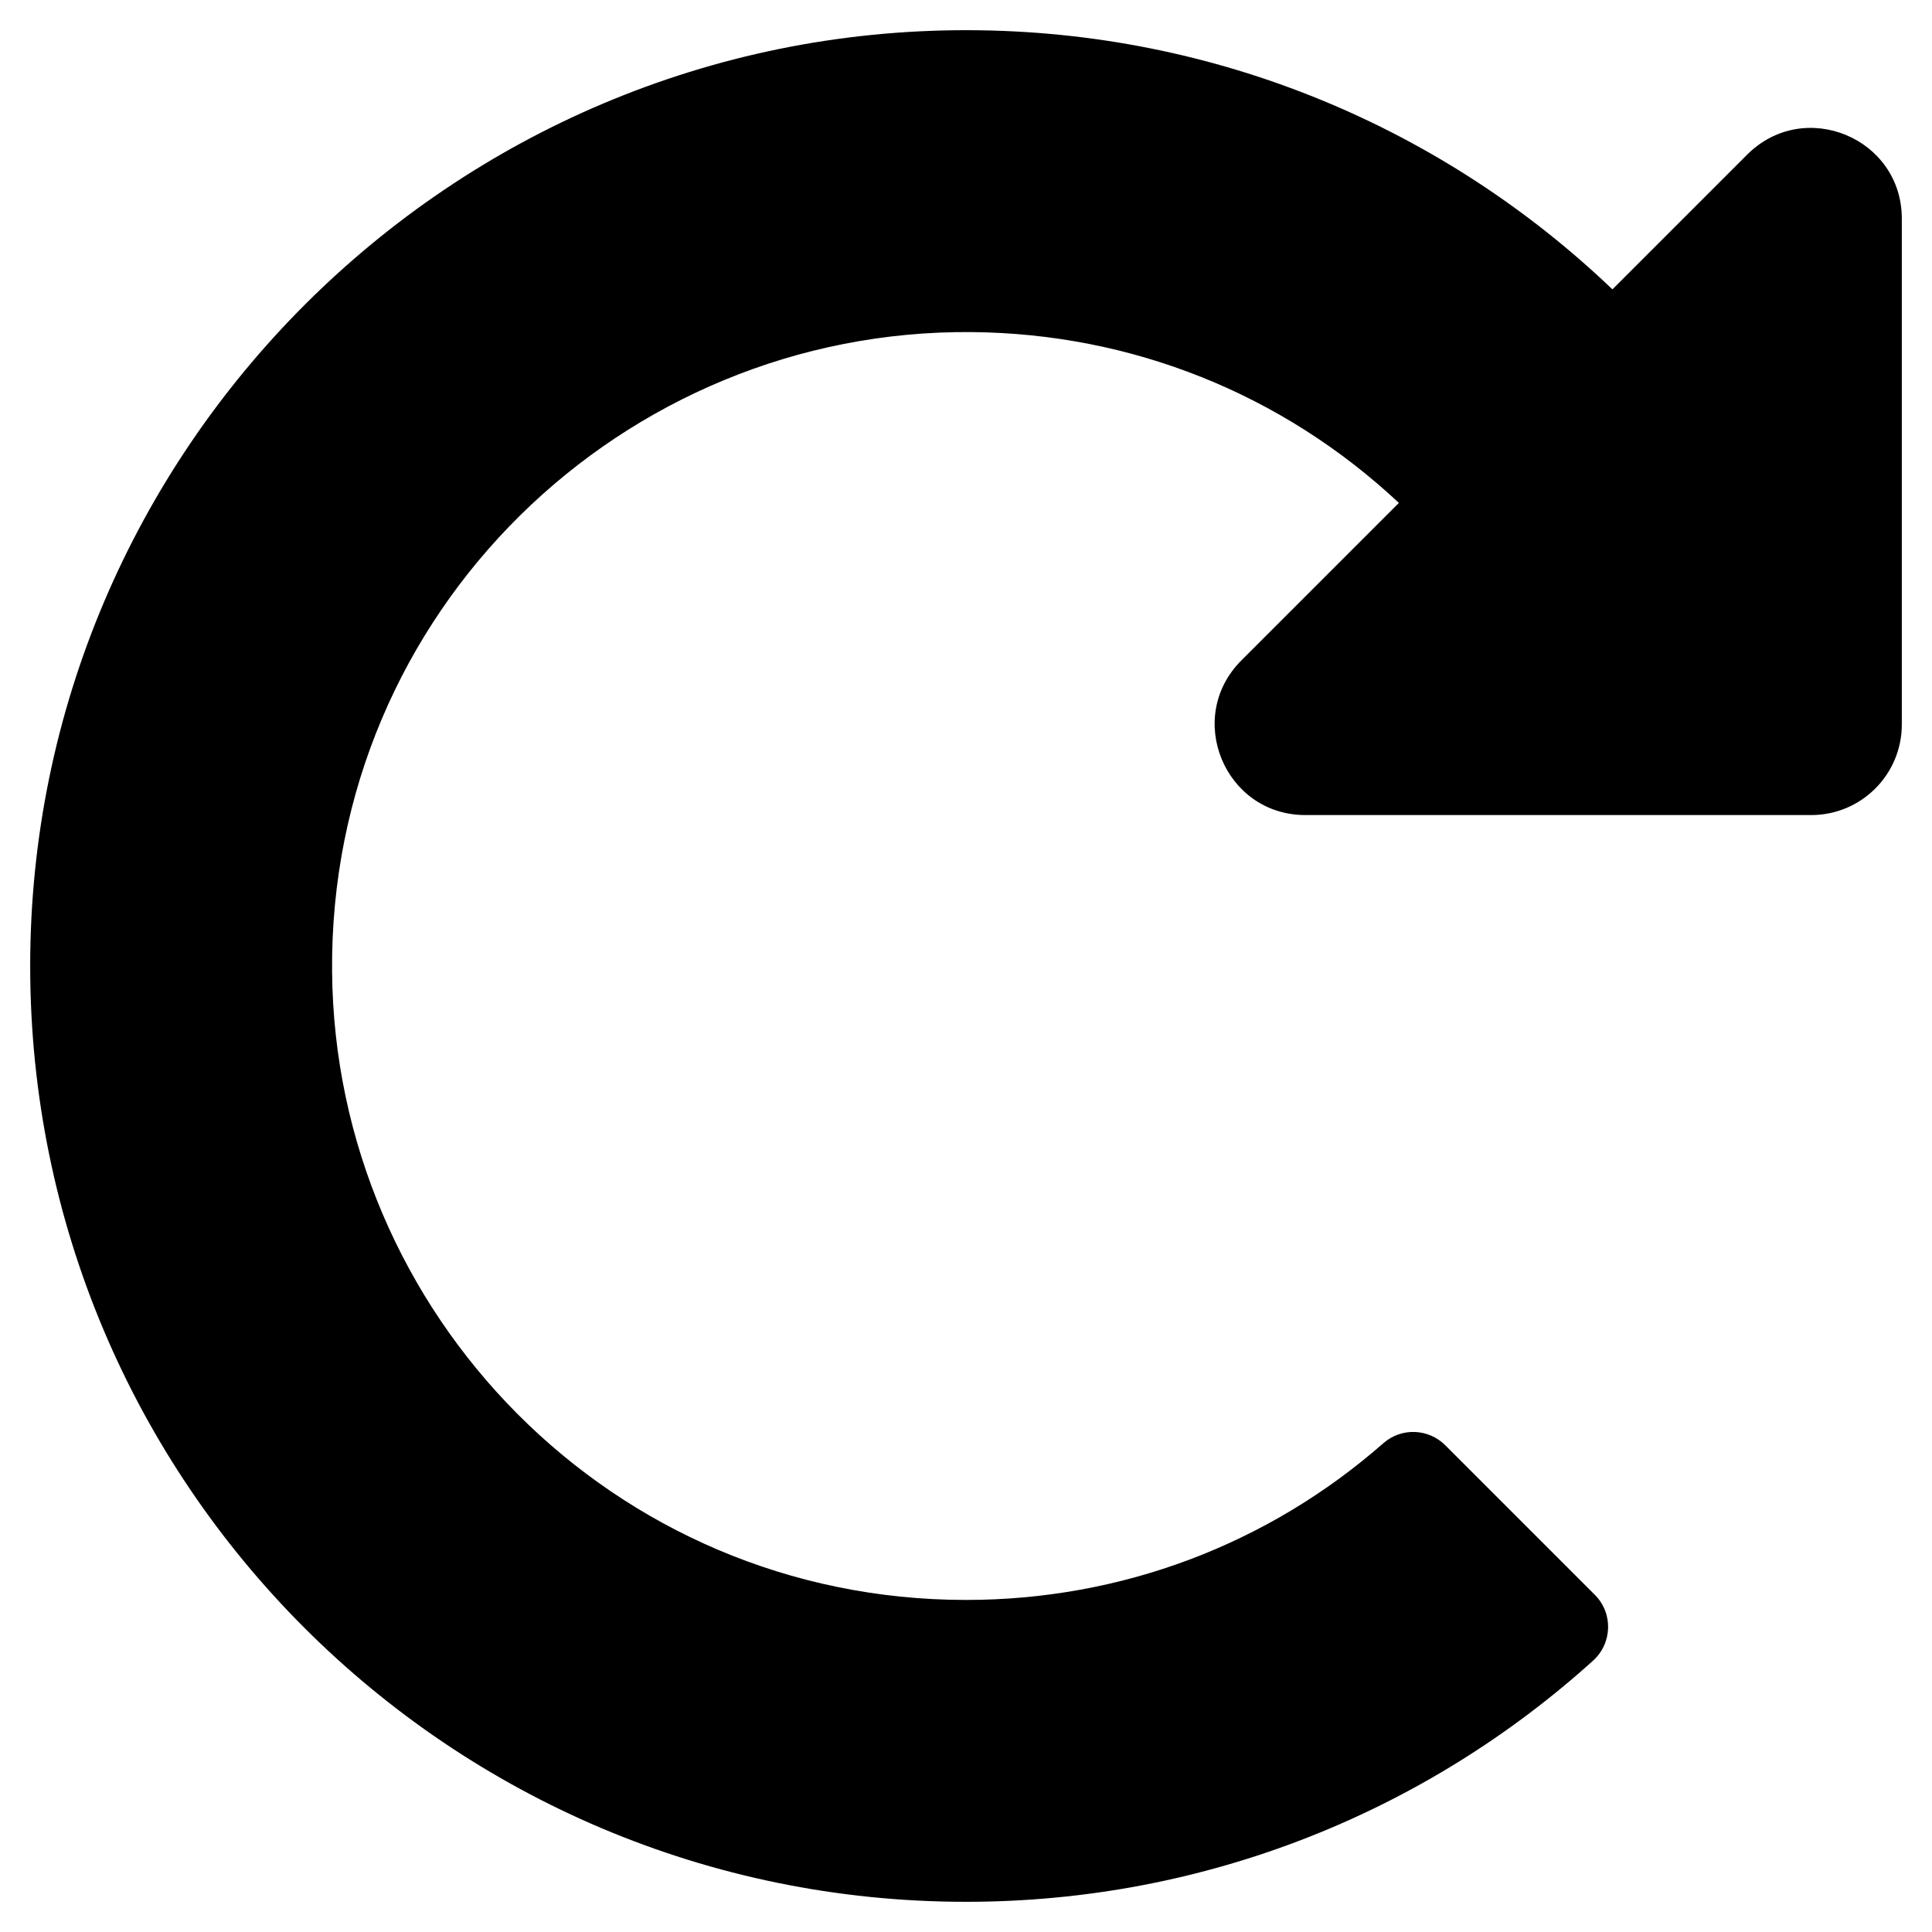
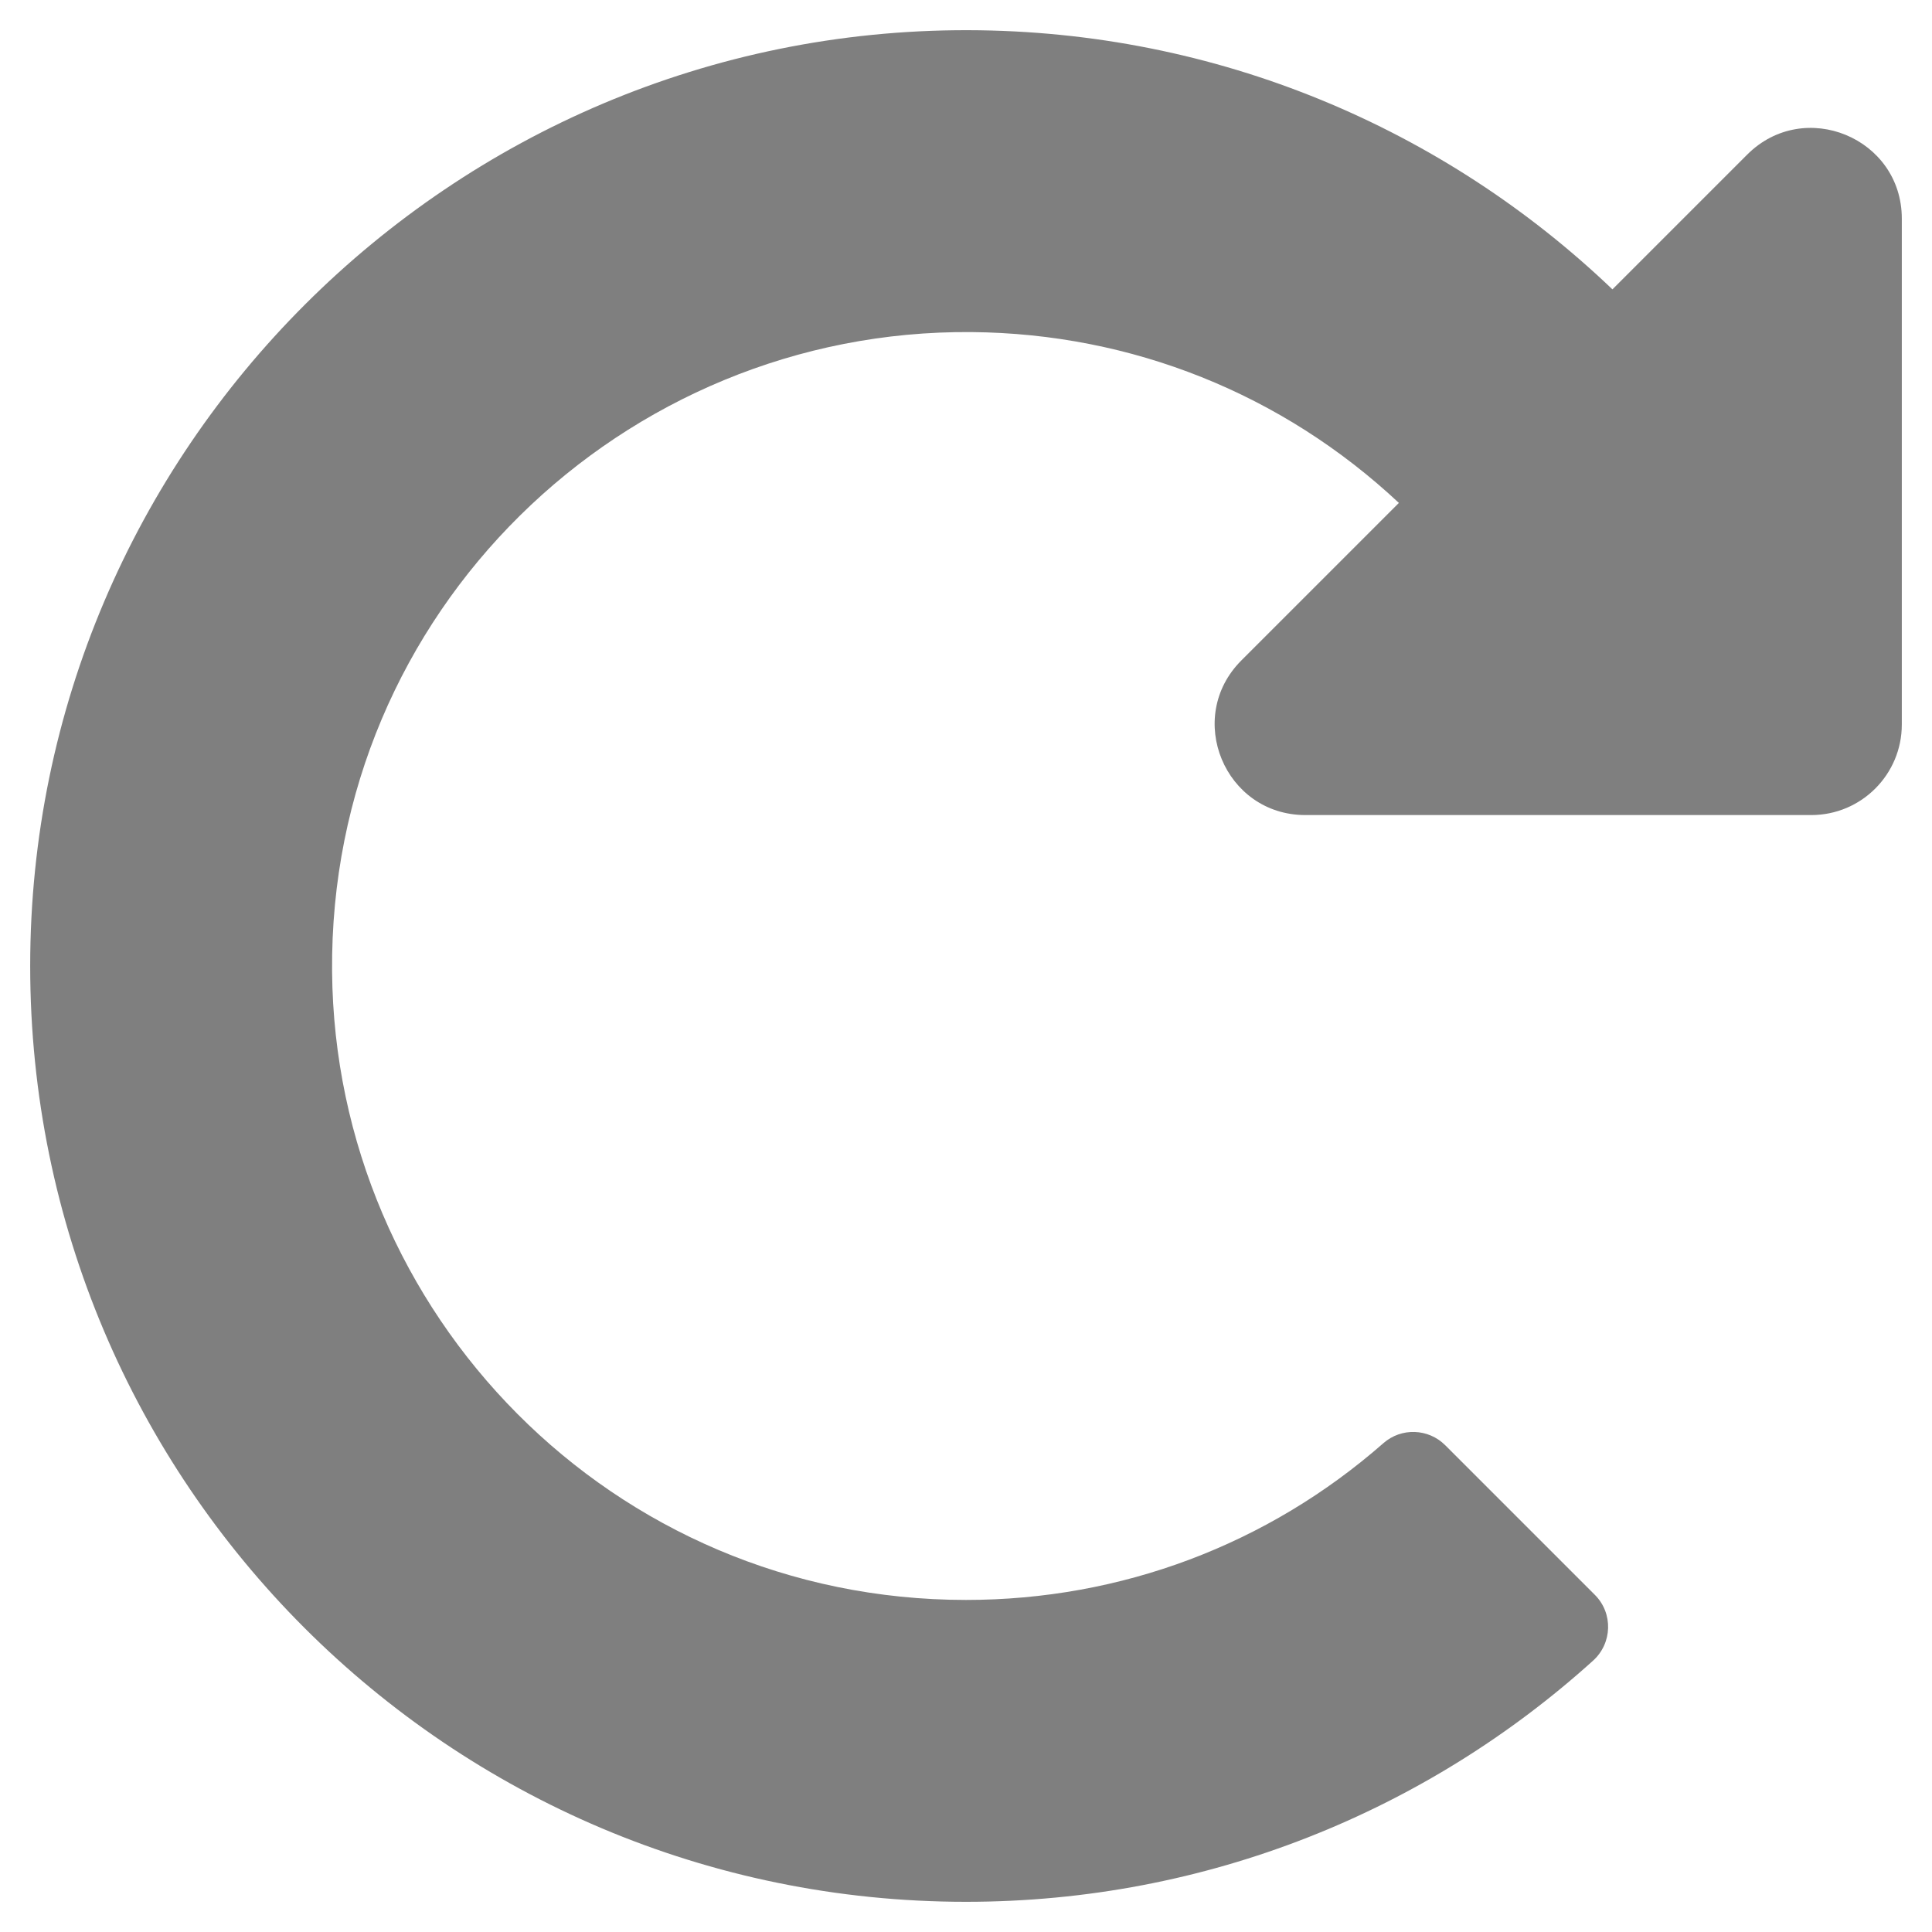
- <svg xmlns="http://www.w3.org/2000/svg" viewBox="0 0 512 512" width="1.2rem" fill="currentColor">
+ <svg xmlns="http://www.w3.org/2000/svg" viewBox="0 0 512 512" width="1.2rem" fill="rgba(0, 0, 0, .5)">
  <path d="M256.455 8c66.269.119 126.437 26.233 170.859 68.685l35.715-35.715C478.149 25.851 504 36.559 504 57.941V192c0 13.255-10.745 24-24 24H345.941c-21.382 0-32.09-25.851-16.971-40.971l41.75-41.75c-30.864-28.899-70.801-44.907-113.23-45.273-92.398-.798-170.283 73.977-169.484 169.442C88.764 348.009 162.184 424 256 424c41.127 0 79.997-14.678 110.629-41.556 4.743-4.161 11.906-3.908 16.368.553l39.662 39.662c4.872 4.872 4.631 12.815-.482 17.433C378.202 479.813 319.926 504 256 504 119.034 504 8.001 392.967 8 256.002 7.999 119.193 119.646 7.755 256.455 8z" />
</svg>
